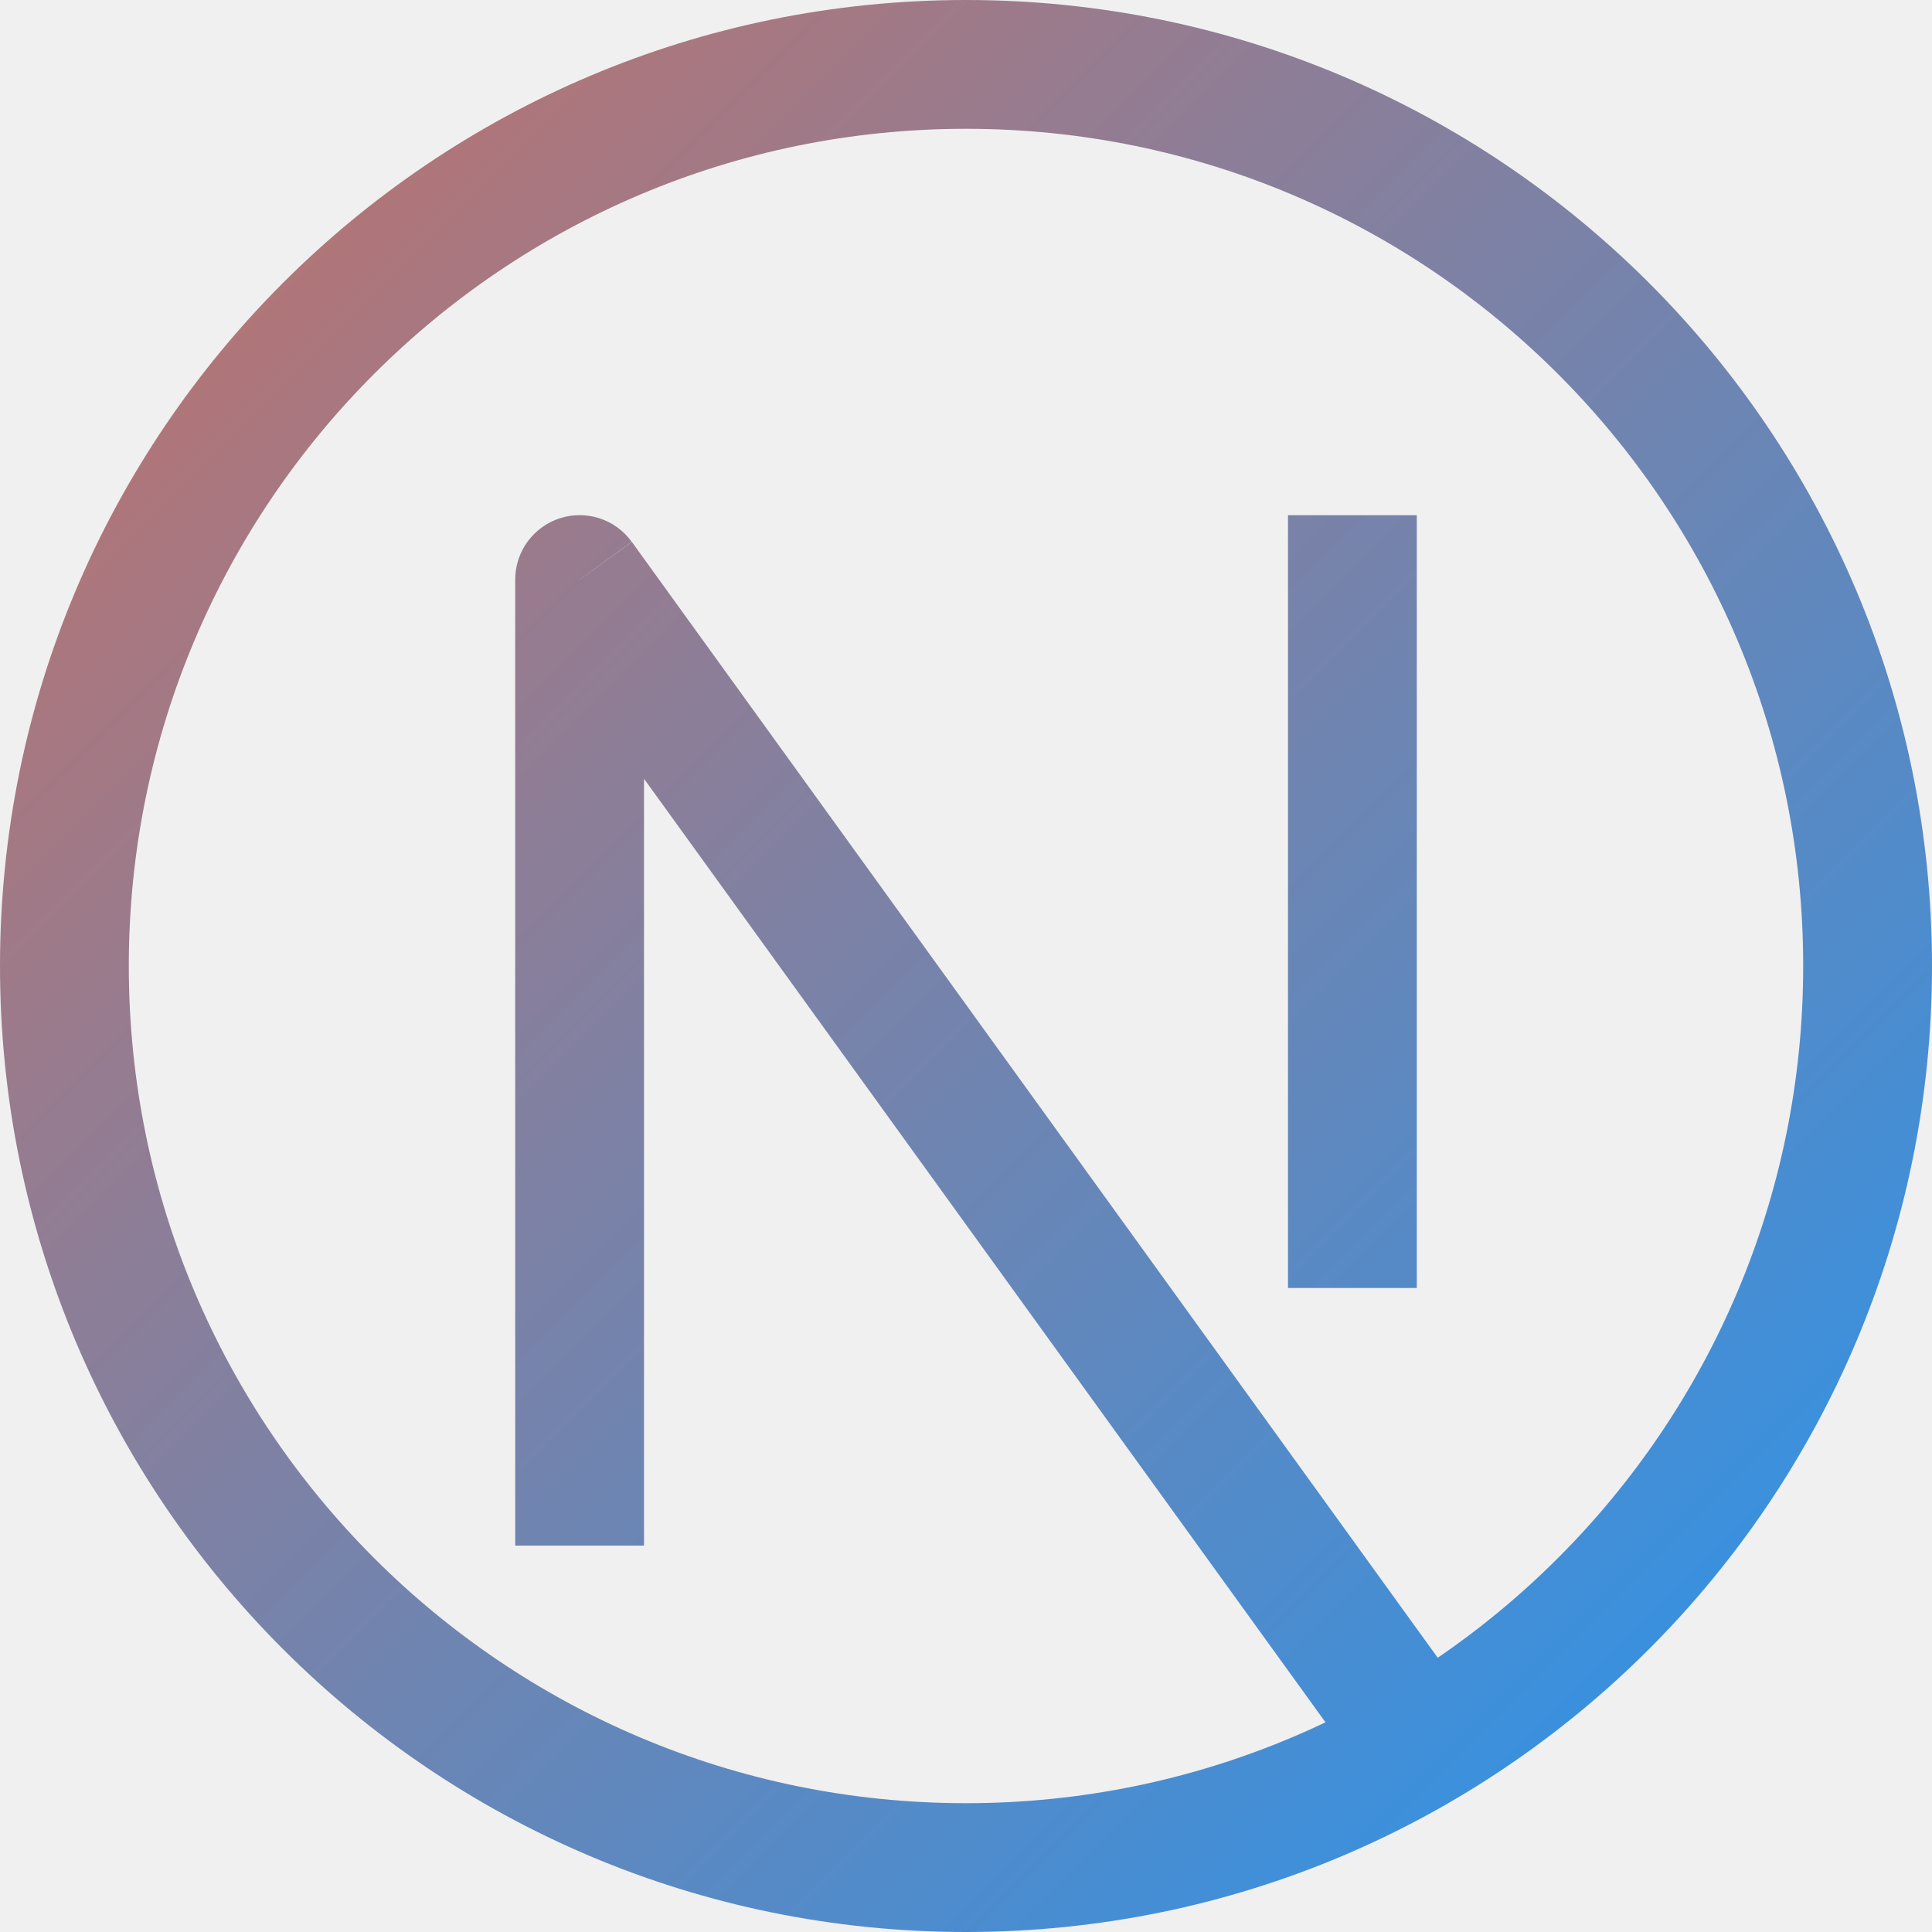
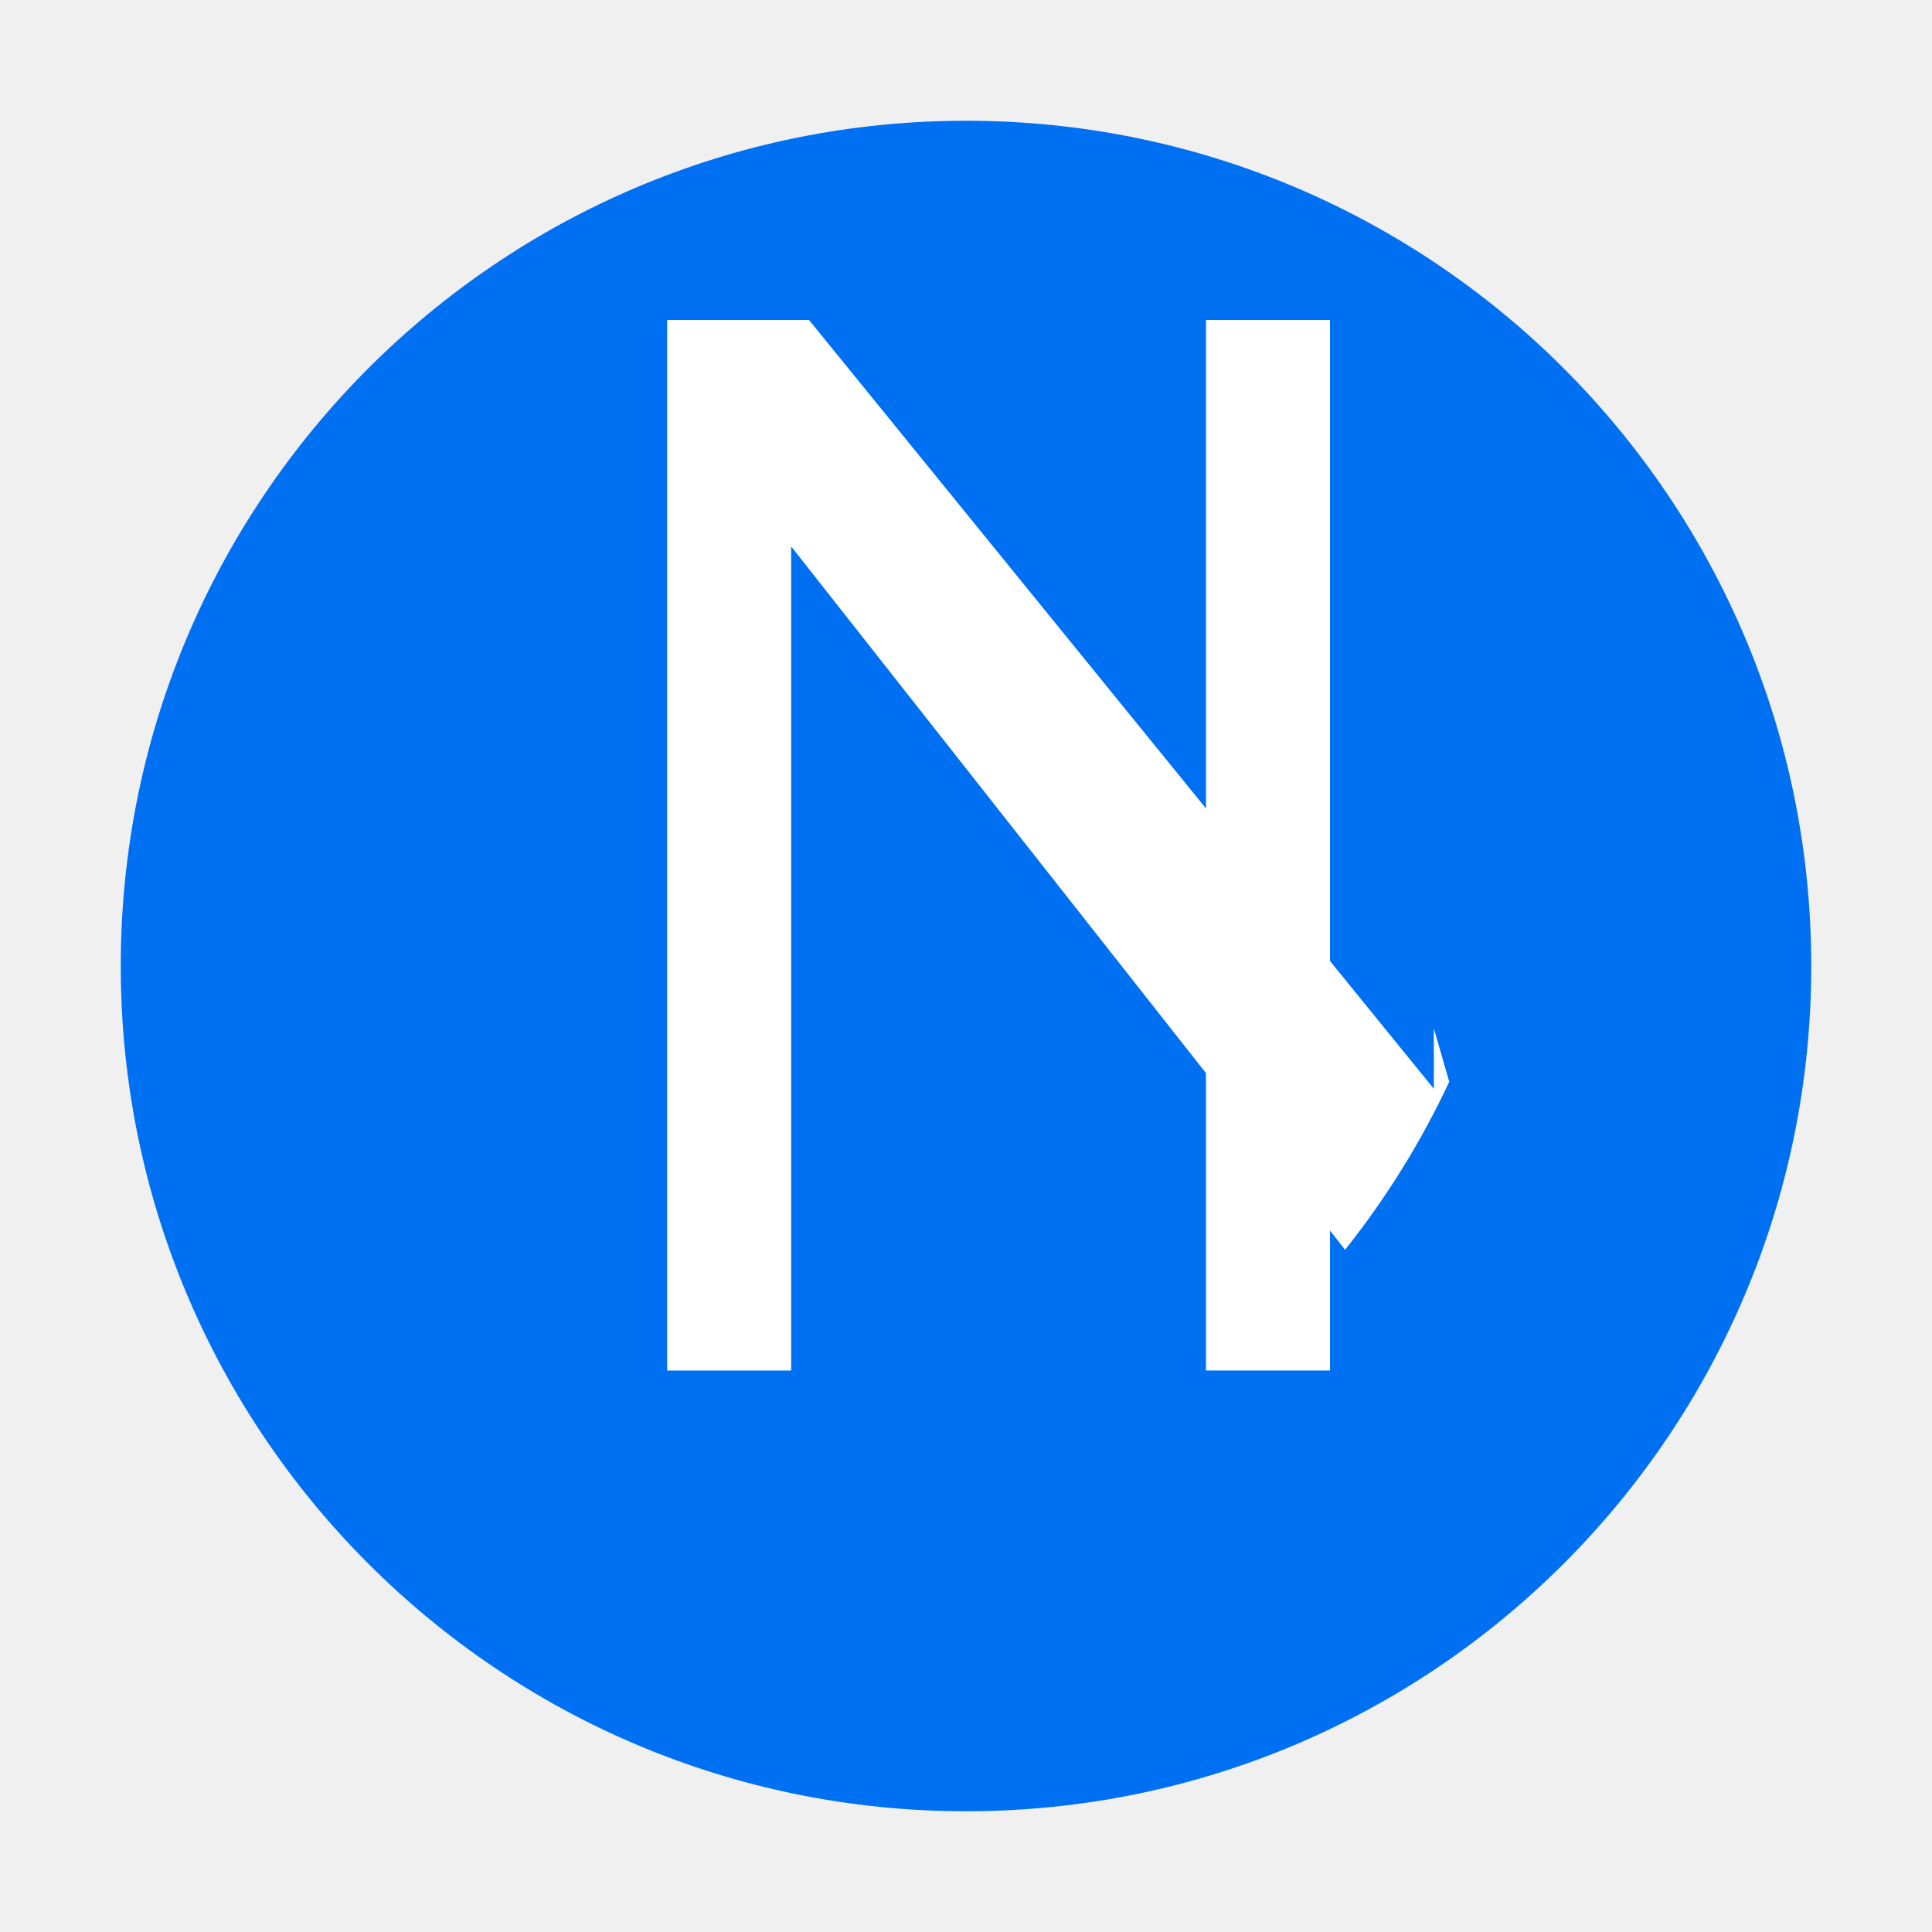
- <svg xmlns="http://www.w3.org/2000/svg" height="15" viewBox="0 0 15 15" width="15">
-   <defs>
-     <linearGradient id="svgGradient" x1="0%" y1="0%" x2="100%" y2="100%">
-       <stop offset="0%" stop-color="#C97064" />
-       <stop offset="100%" stop-color="#2196F3" />
-     </linearGradient>
-   </defs>
-   <path d="m4.5 4.5.405-.293c-.127-.176-.353-.25-.559-.183-.206.067-.346.259-.346.476zm3 9.5c-3.59 0-6.5-2.91-6.5-6.5h-1c0 4.142 3.358 7.5 7.5 7.5zm6.5-6.5c0 3.59-2.91 6.5-6.5 6.5v1c4.142 0 7.5-3.358 7.5-7.5zm-6.5-6.5c3.59 0 6.5 2.91 6.5 6.5h1c0-4.142-3.358-7.5-7.5-7.5zm0-1c-4.142 0-7.5 3.358-7.5 7.5h1c0-3.59 2.91-6.5 6.5-6.5zm-2.5 12v-7.5h-1v7.5zm-.905-7.207 6.5 9.0.811-.585-6.5-9zm5.905-.793v6h1v-6z" fill="url(#svgGradient)" />
+ <svg xmlns="http://www.w3.org/2000/svg" width="64" height="64" viewBox="0 0 32 32">
+   <circle cx="16" cy="16" r="14" fill="#0070f3" />
+   <path d="M23.749 18.034L13.4 5.3h-2.35v17.4h2.054v-13.65l9.175 11.65c.682-.858 1.262-1.792 1.725-2.783l-.255-.883z" fill="#fff" />
+   <path fill="#fff" d="M19.975 5.3h2.054v17.4h-2.054z" />
</svg>
